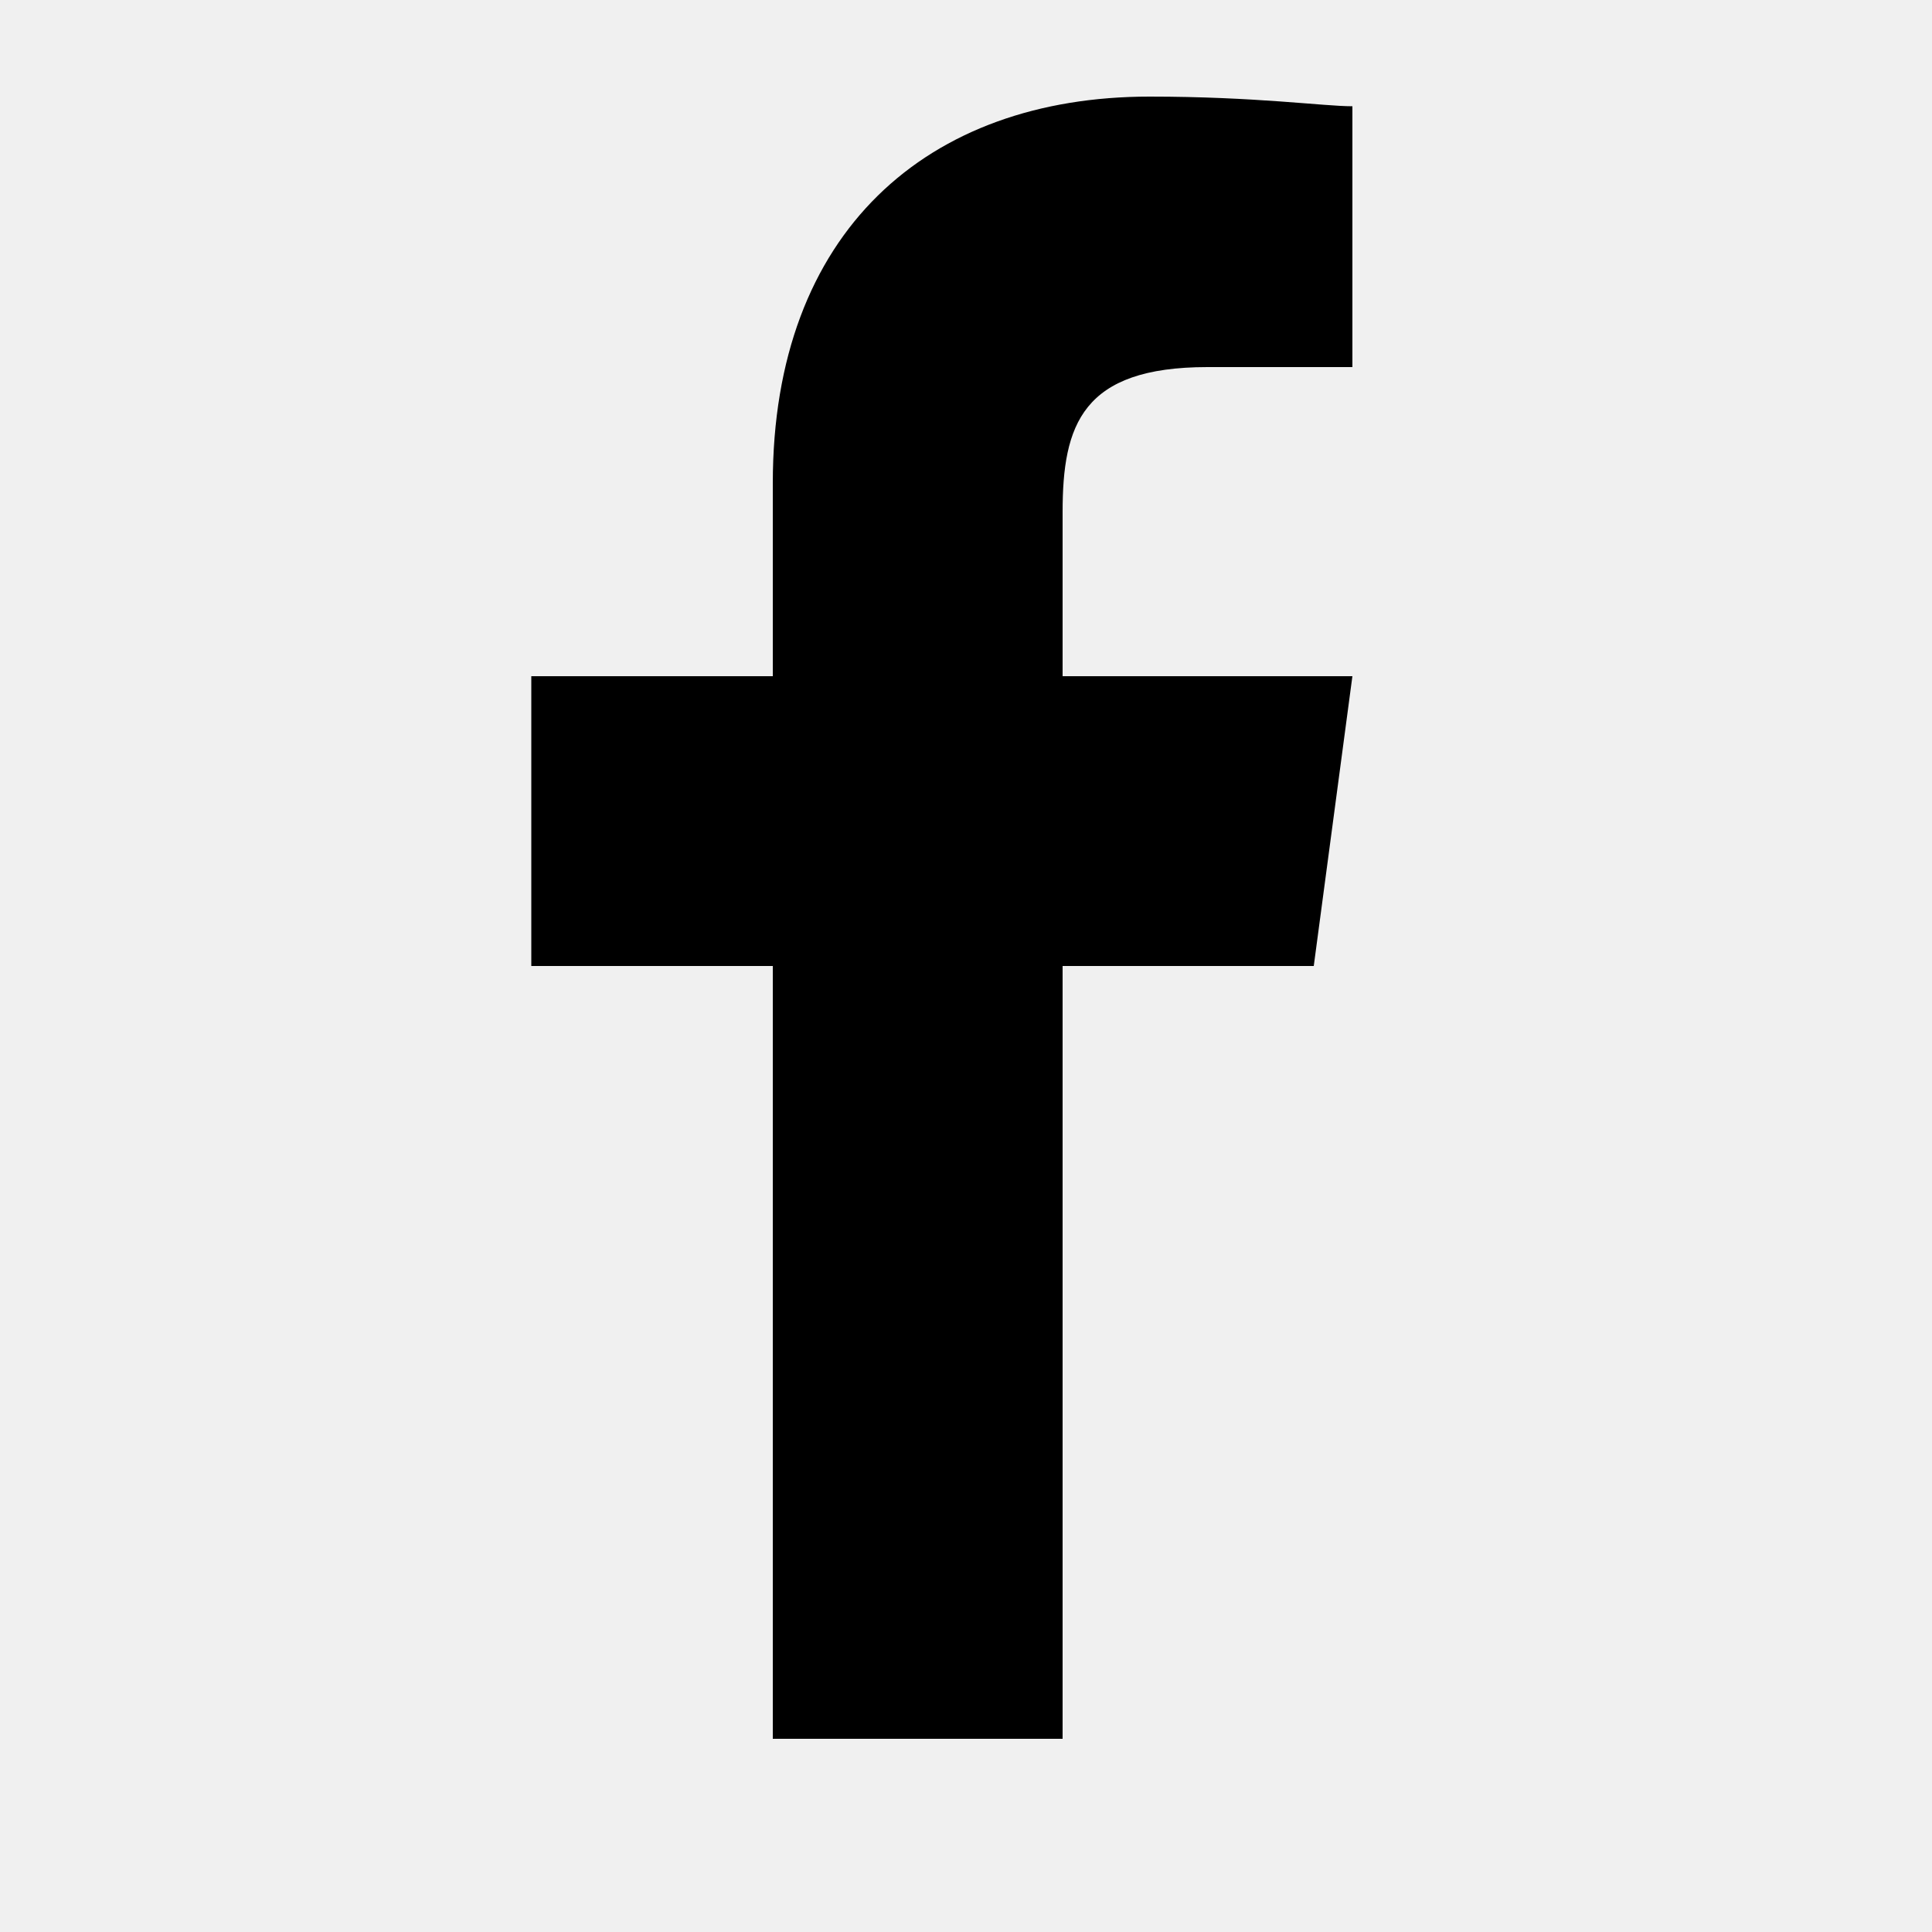
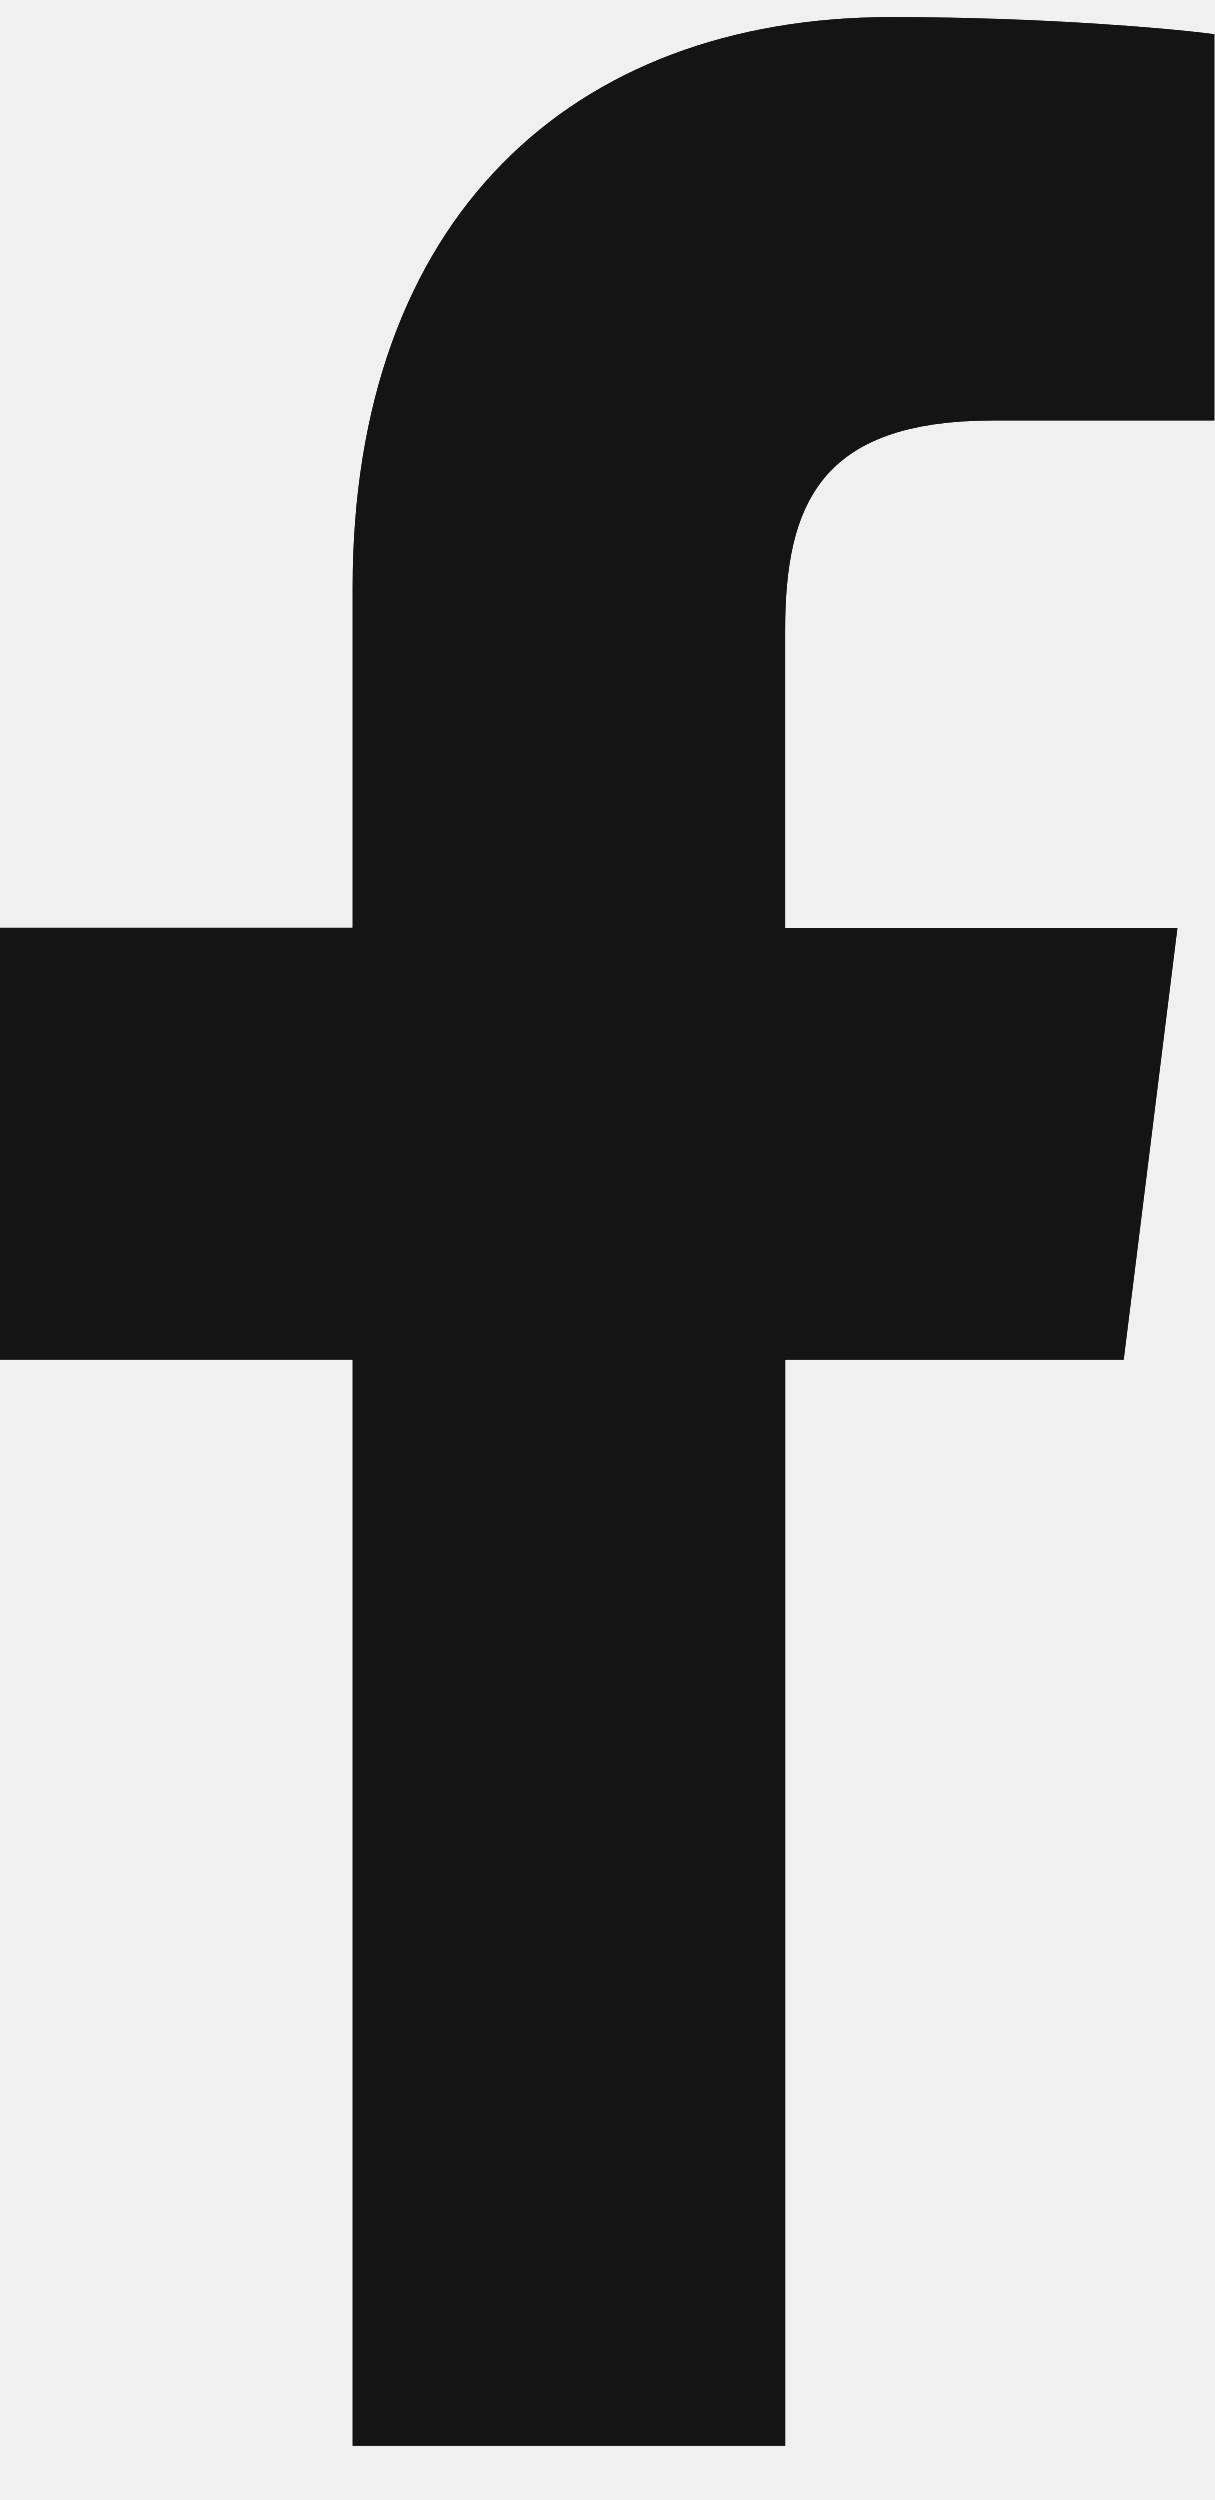
- <svg xmlns="http://www.w3.org/2000/svg" width="20" height="20" viewBox="0 0 20 20" fill="none">
-   <path d="M11 10H13.6L14 7H11V5.3C11 4.4 11.2 3.8 12.5 3.8H14V1.1C13.7 1.1 13 1 11.9 1C9.6 1 8 2.4 8 5V7H5.5V10H8V18H11V10Z" fill="#000000" />
+ <svg xmlns="http://www.w3.org/2000/svg" width="17" height="35" viewBox="0 0 17 35" fill="none">
+   <mask id="path-1-inside-1_32_5129" fill="white">
+     <path d="M13.896 5.886H17V0.48C16.465 0.406 14.623 0.24 12.478 0.24C8.004 0.24 4.938 3.055 4.938 8.229V12.99H0V19.034H4.938V34.24H10.992V19.035H15.731L16.483 12.992H10.991V8.828C10.992 7.081 11.463 5.886 13.896 5.886Z" />
+   </mask>
+   <path d="M13.896 5.886H17V0.48C16.465 0.406 14.623 0.24 12.478 0.24C8.004 0.24 4.938 3.055 4.938 8.229V12.99H0V19.034H4.938V34.24H10.992V19.035H15.731L16.483 12.992H10.991V8.828C10.992 7.081 11.463 5.886 13.896 5.886Z" fill="black" />
+   <path d="M17 5.886V27.219H38.333V5.886H17ZM17 0.48H38.333V-18.12L19.908 -20.655L17 0.48ZM4.938 12.99V34.324H26.271V12.99H4.938ZM0 12.99V-8.343H-21.333V12.99H0ZM0 19.034H-21.333V40.367H0V19.034ZM4.938 19.034H26.271V-2.3H4.938V19.034ZM4.938 34.24H-16.395V55.574H4.938V34.24ZM10.992 34.24V55.574H32.326V34.24H10.992ZM10.992 19.035V-2.298H-10.341V19.035H10.992ZM15.731 19.035V40.368H34.574L36.901 21.67L15.731 19.035ZM16.483 12.992L37.653 15.627L40.636 -8.342H16.483V12.992ZM10.991 12.992H-10.342V34.325H10.991V12.992ZM10.991 8.828L-10.342 8.811L-10.342 8.819V8.828H10.991ZM13.896 27.219H17V-15.448H13.896V27.219ZM38.333 5.886V0.48H-4.333V5.886H38.333ZM19.908 -20.655C18.279 -20.879 15.455 -21.093 12.478 -21.093V21.574C13.023 21.574 13.561 21.595 13.987 21.622C14.194 21.636 14.342 21.648 14.414 21.655C14.45 21.658 14.451 21.658 14.418 21.655C14.4 21.653 14.28 21.64 14.092 21.614L19.908 -20.655ZM12.478 -21.093C5.726 -21.093 -2.08 -18.878 -8.194 -12.65C-14.296 -6.434 -16.395 1.415 -16.395 8.229H26.271C26.271 9.869 25.705 13.724 22.254 17.239C18.792 20.766 14.756 21.574 12.478 21.574V-21.093ZM-16.395 8.229V12.99H26.271V8.229H-16.395ZM4.938 -8.343H0V34.324H4.938V-8.343ZM-21.333 12.99V19.034H21.333V12.99H-21.333ZM0 40.367H4.938V-2.3H0V40.367ZM-16.395 19.034V34.24H26.271V19.034H-16.395ZM4.938 55.574H10.992V12.907H4.938V55.574ZM32.326 34.24V19.035H-10.341V34.24H32.326ZM10.992 40.368H15.731V-2.298H10.992V40.368ZM36.901 21.67L37.653 15.627L-4.687 10.357L-5.439 16.4L36.901 21.67ZM16.483 -8.342H10.991V34.325H16.483V-8.342ZM32.324 12.992V8.828H-10.342V12.992H32.324ZM32.324 8.845C32.324 9.221 32.313 10.591 31.893 12.415C31.449 14.347 30.433 17.281 28.062 20.187C22.702 26.758 15.727 27.219 13.896 27.219V-15.448C9.632 -15.448 1.205 -14.389 -4.999 -6.783C-10.377 -0.191 -10.341 7.109 -10.342 8.811L32.324 8.845Z" fill="#141414" mask="url(#path-1-inside-1_32_5129)" />
</svg>
